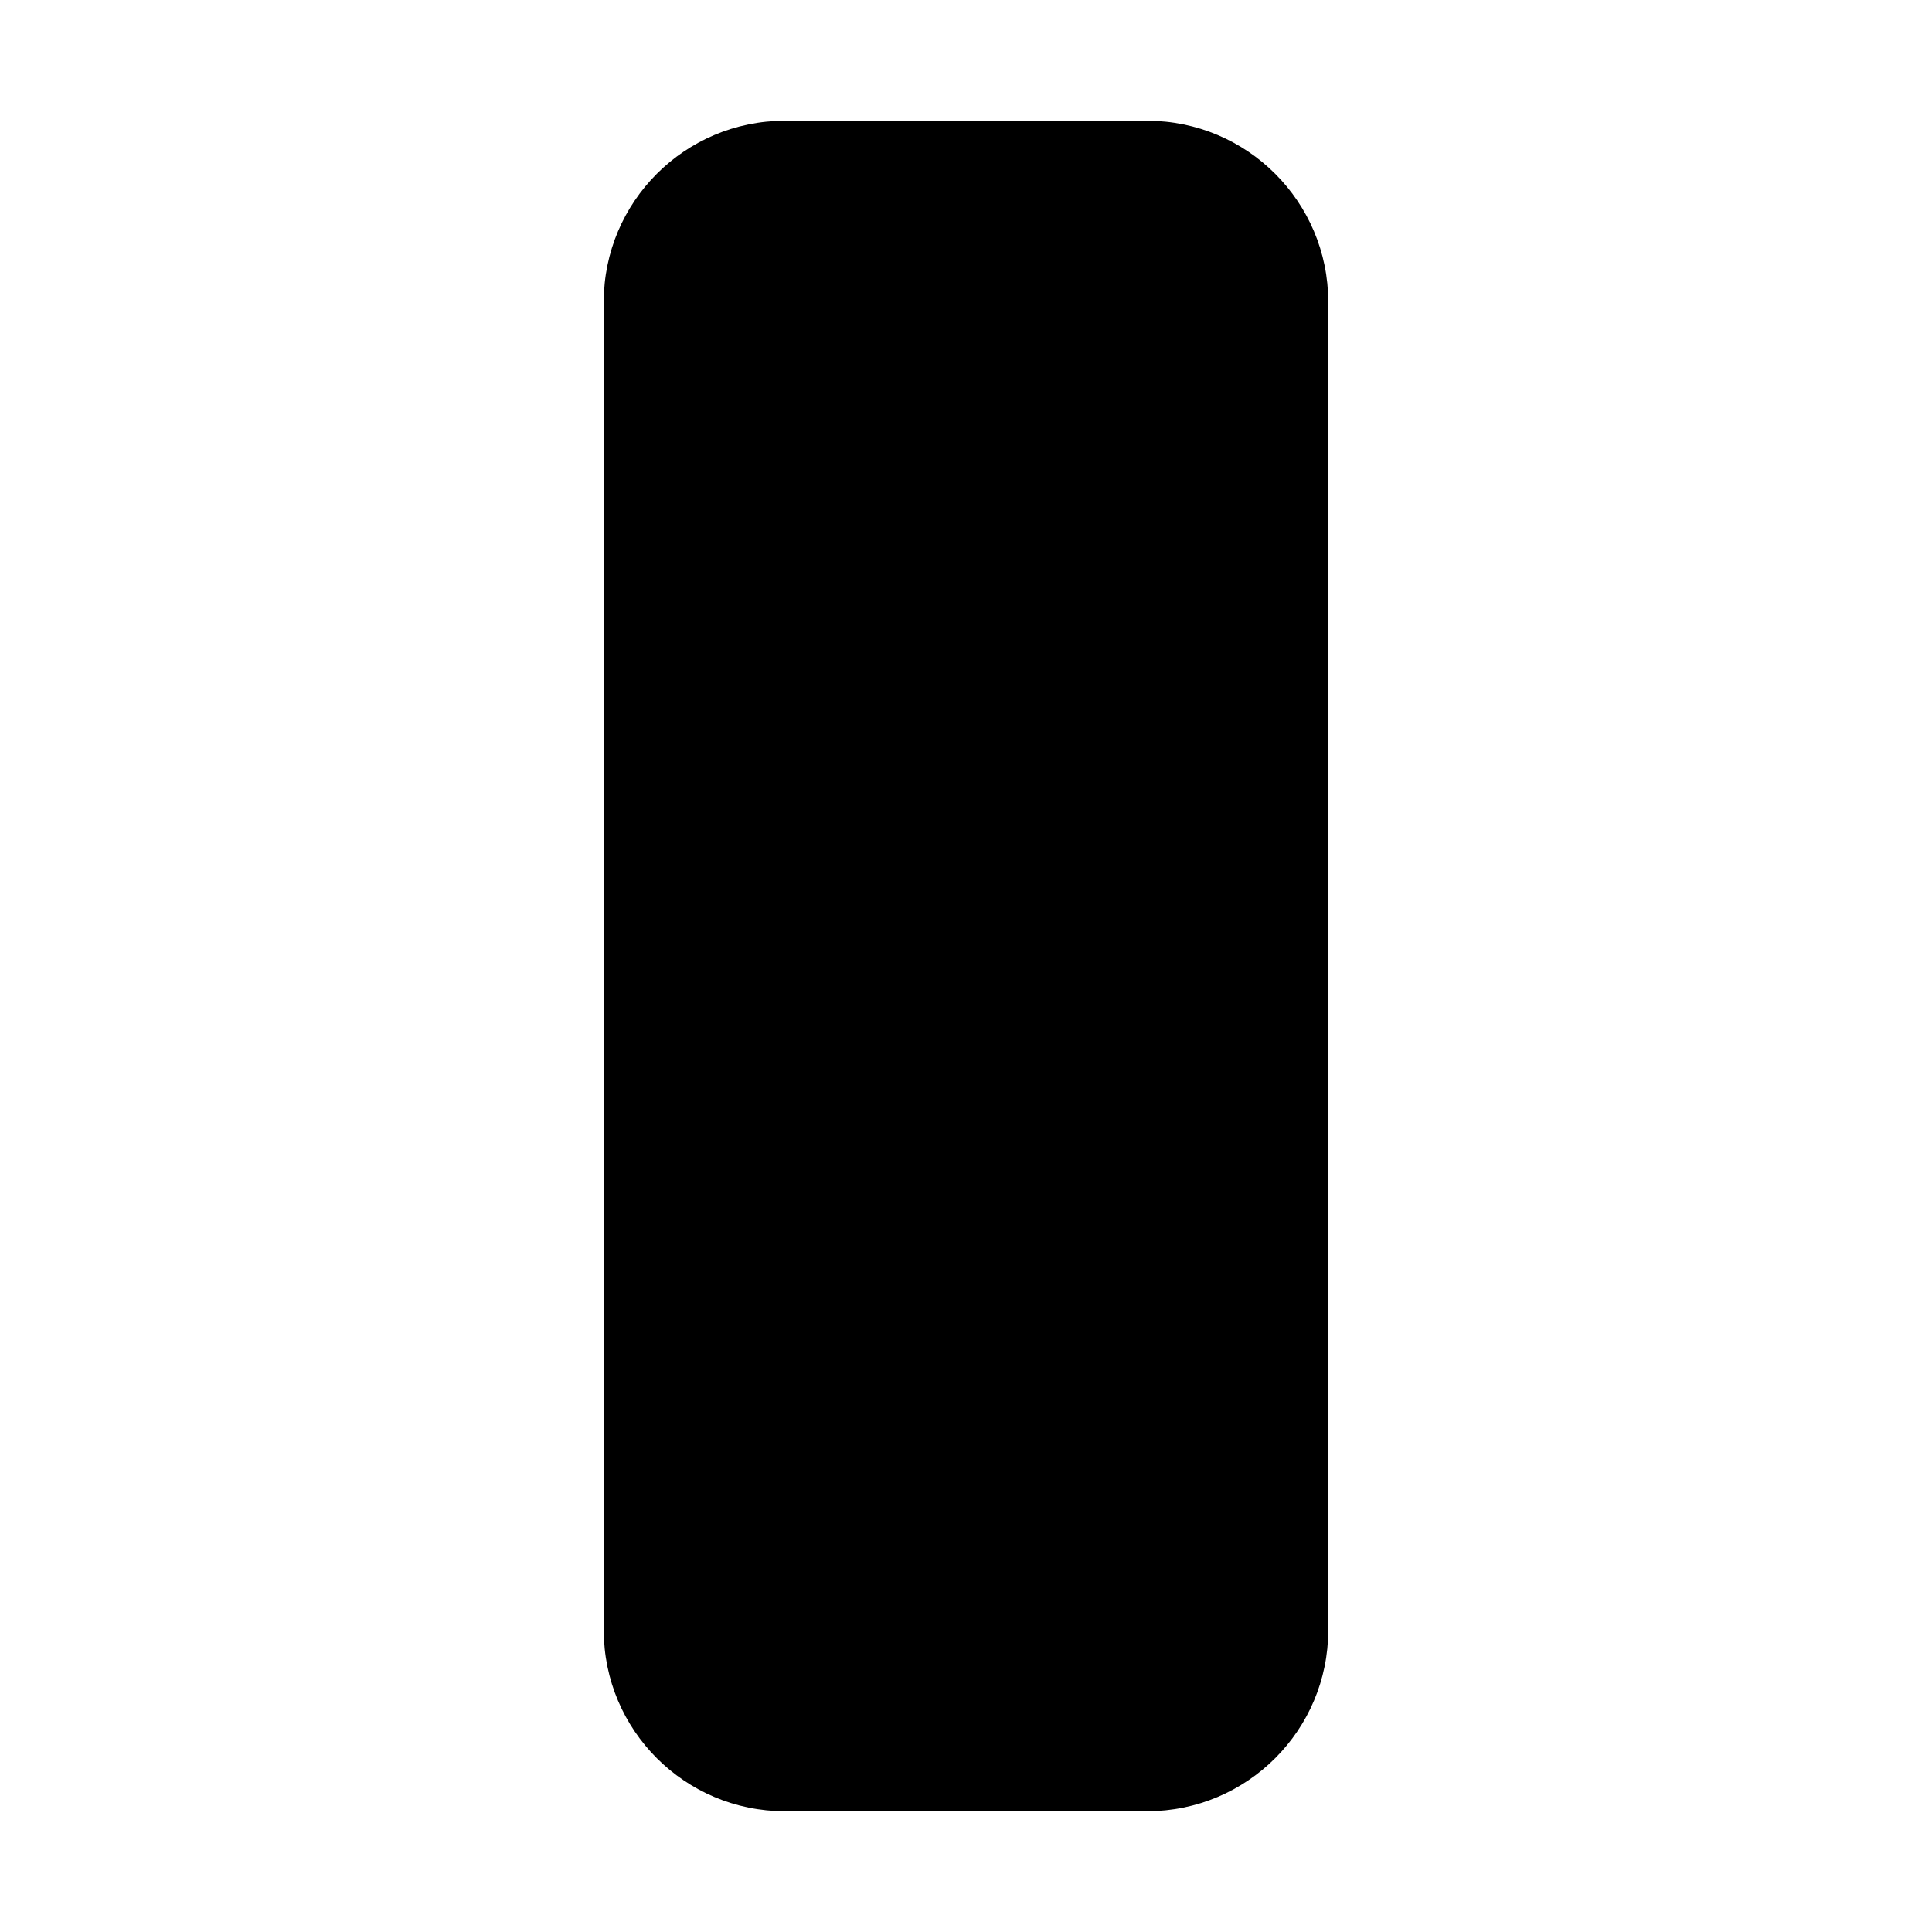
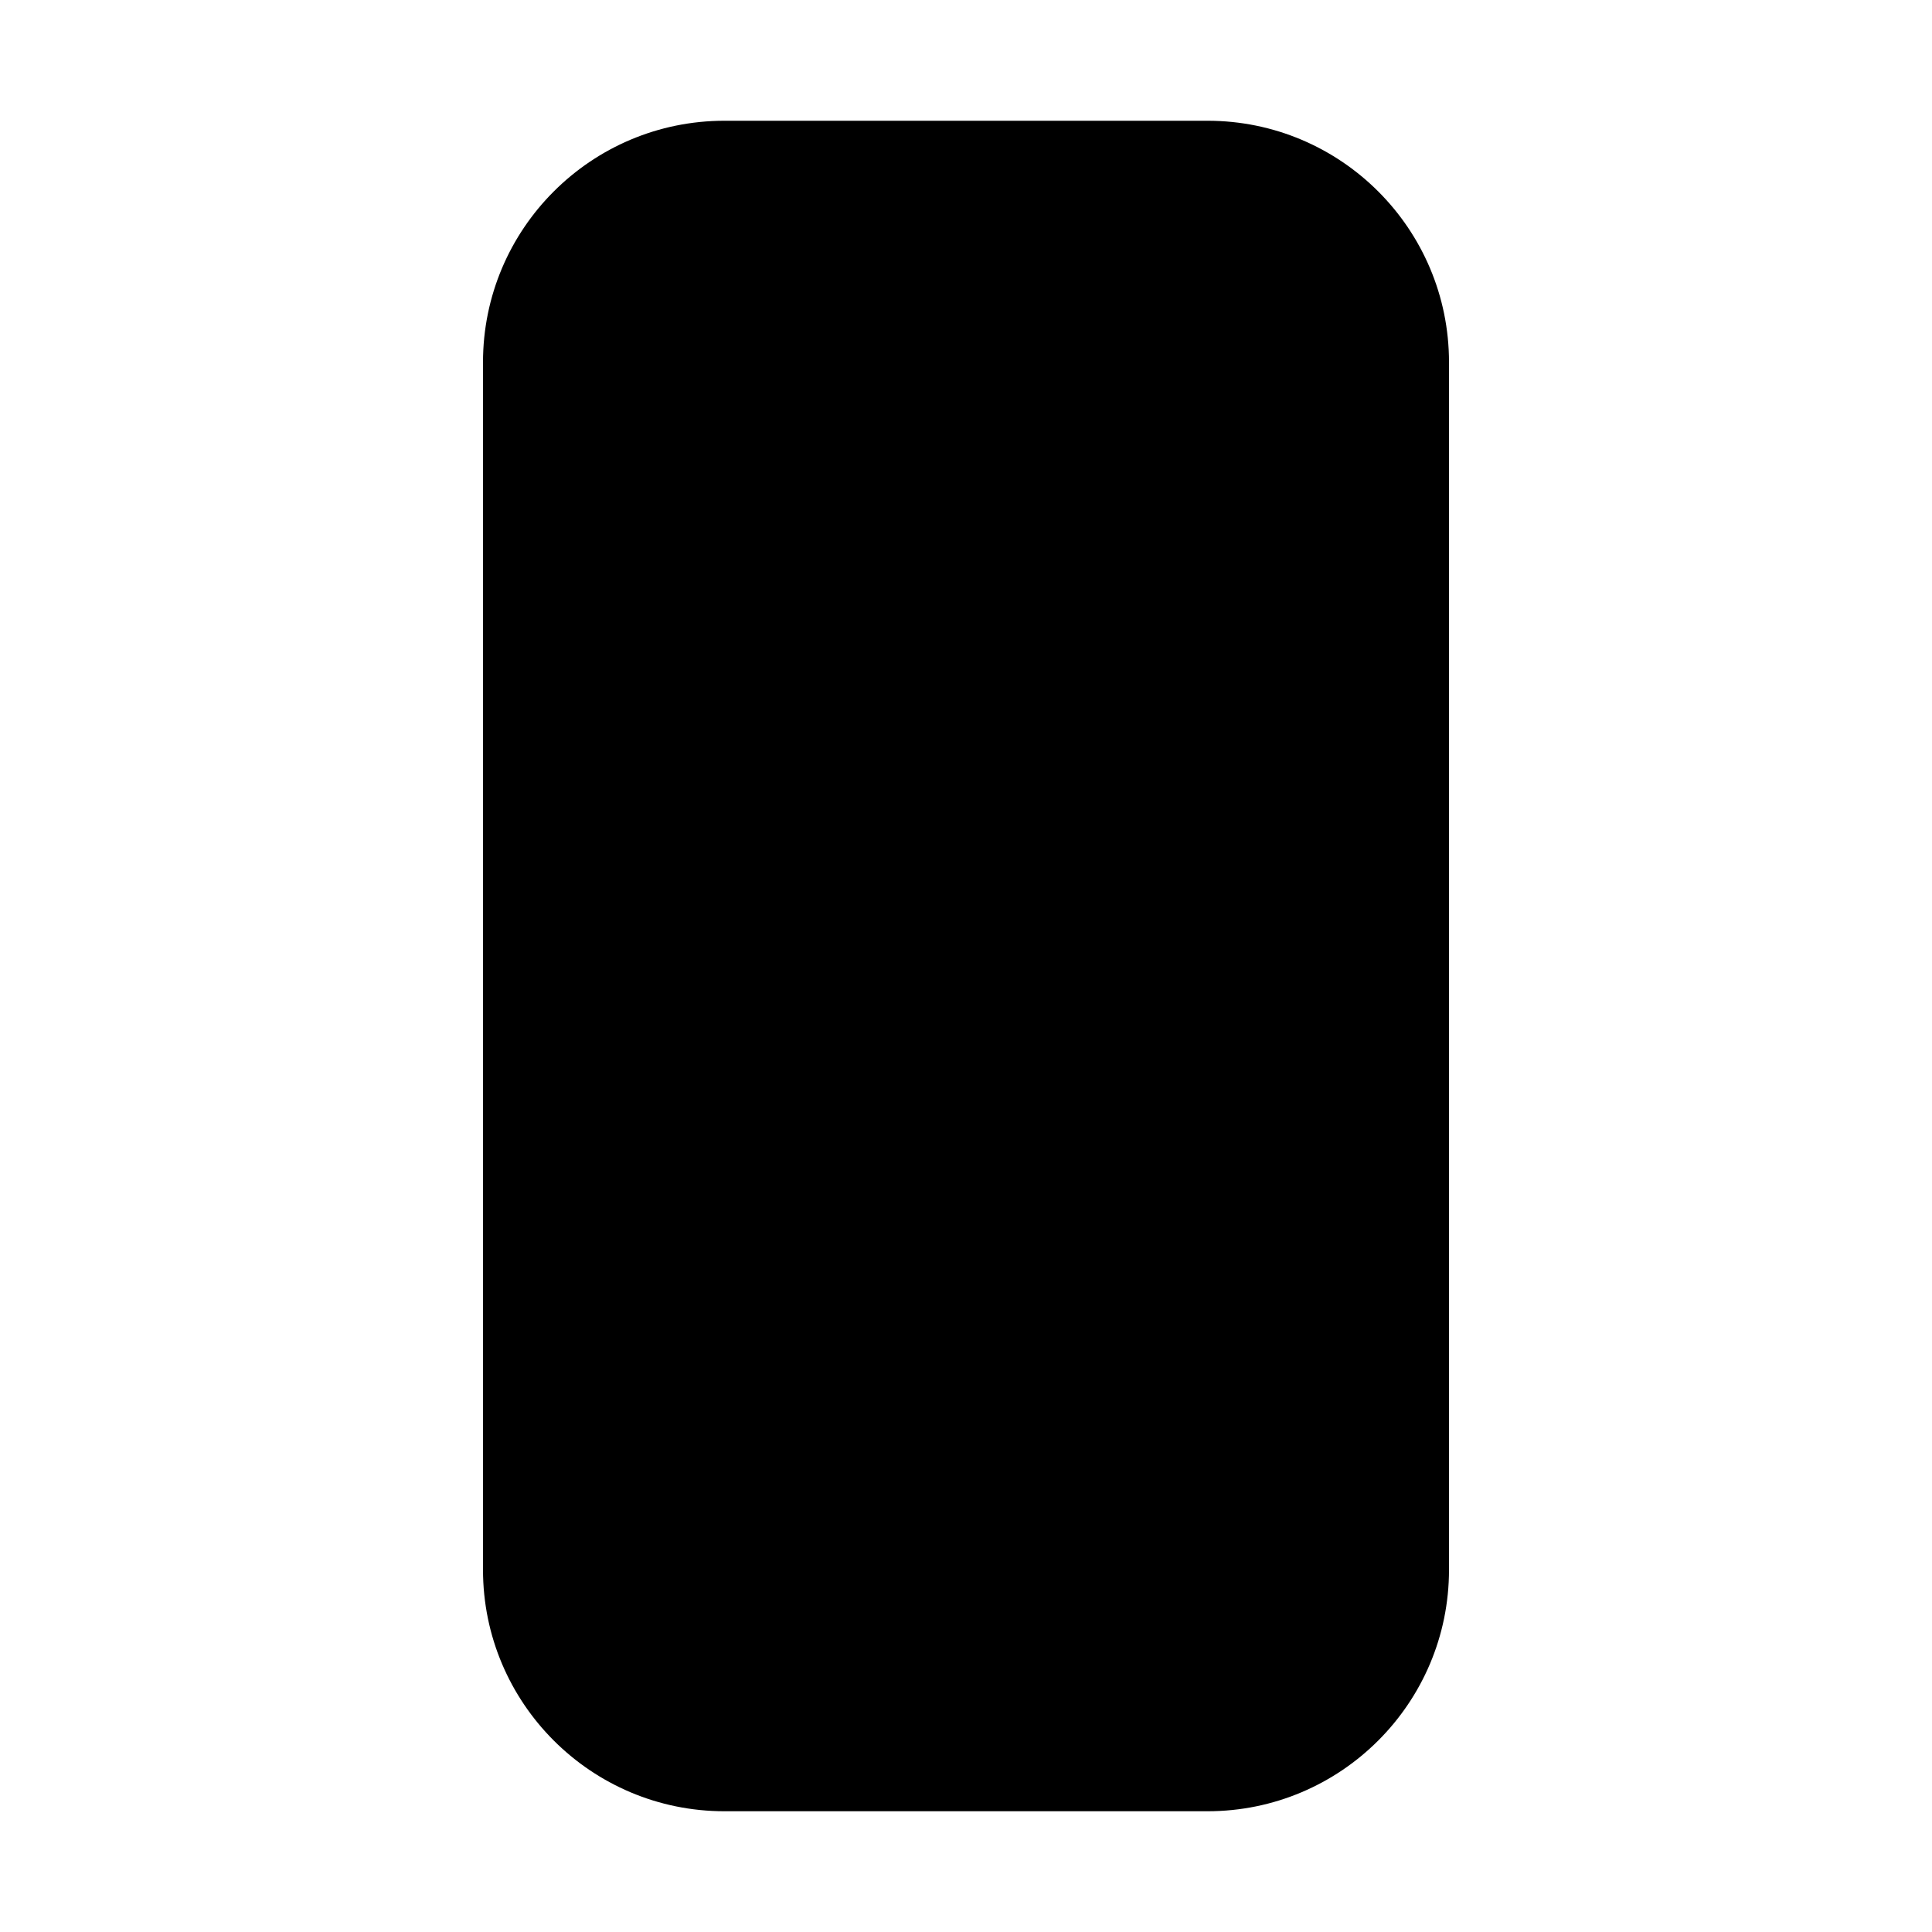
<svg viewBox="0 0 16 16" fill="none">
-   <rect x="5" y="1" width="6" height="14" rx="1.5" fill="black" />
-   <rect x="6" y="3" width="4" height="8" fill="black" data-op="cut" />
-   <rect x="7" y="12" width="2" height="2" rx="0.5" fill="black" data-op="cut" />
+   <rect x="4" y="1" width="8" height="14" rx="2" fill="black" />
+   <rect x="6" y="3" width="4" height="7" fill="black" data-op="cut" />
+   <circle cx="8" cy="12.5" r="1" fill="black" data-op="cut" />
</svg>
